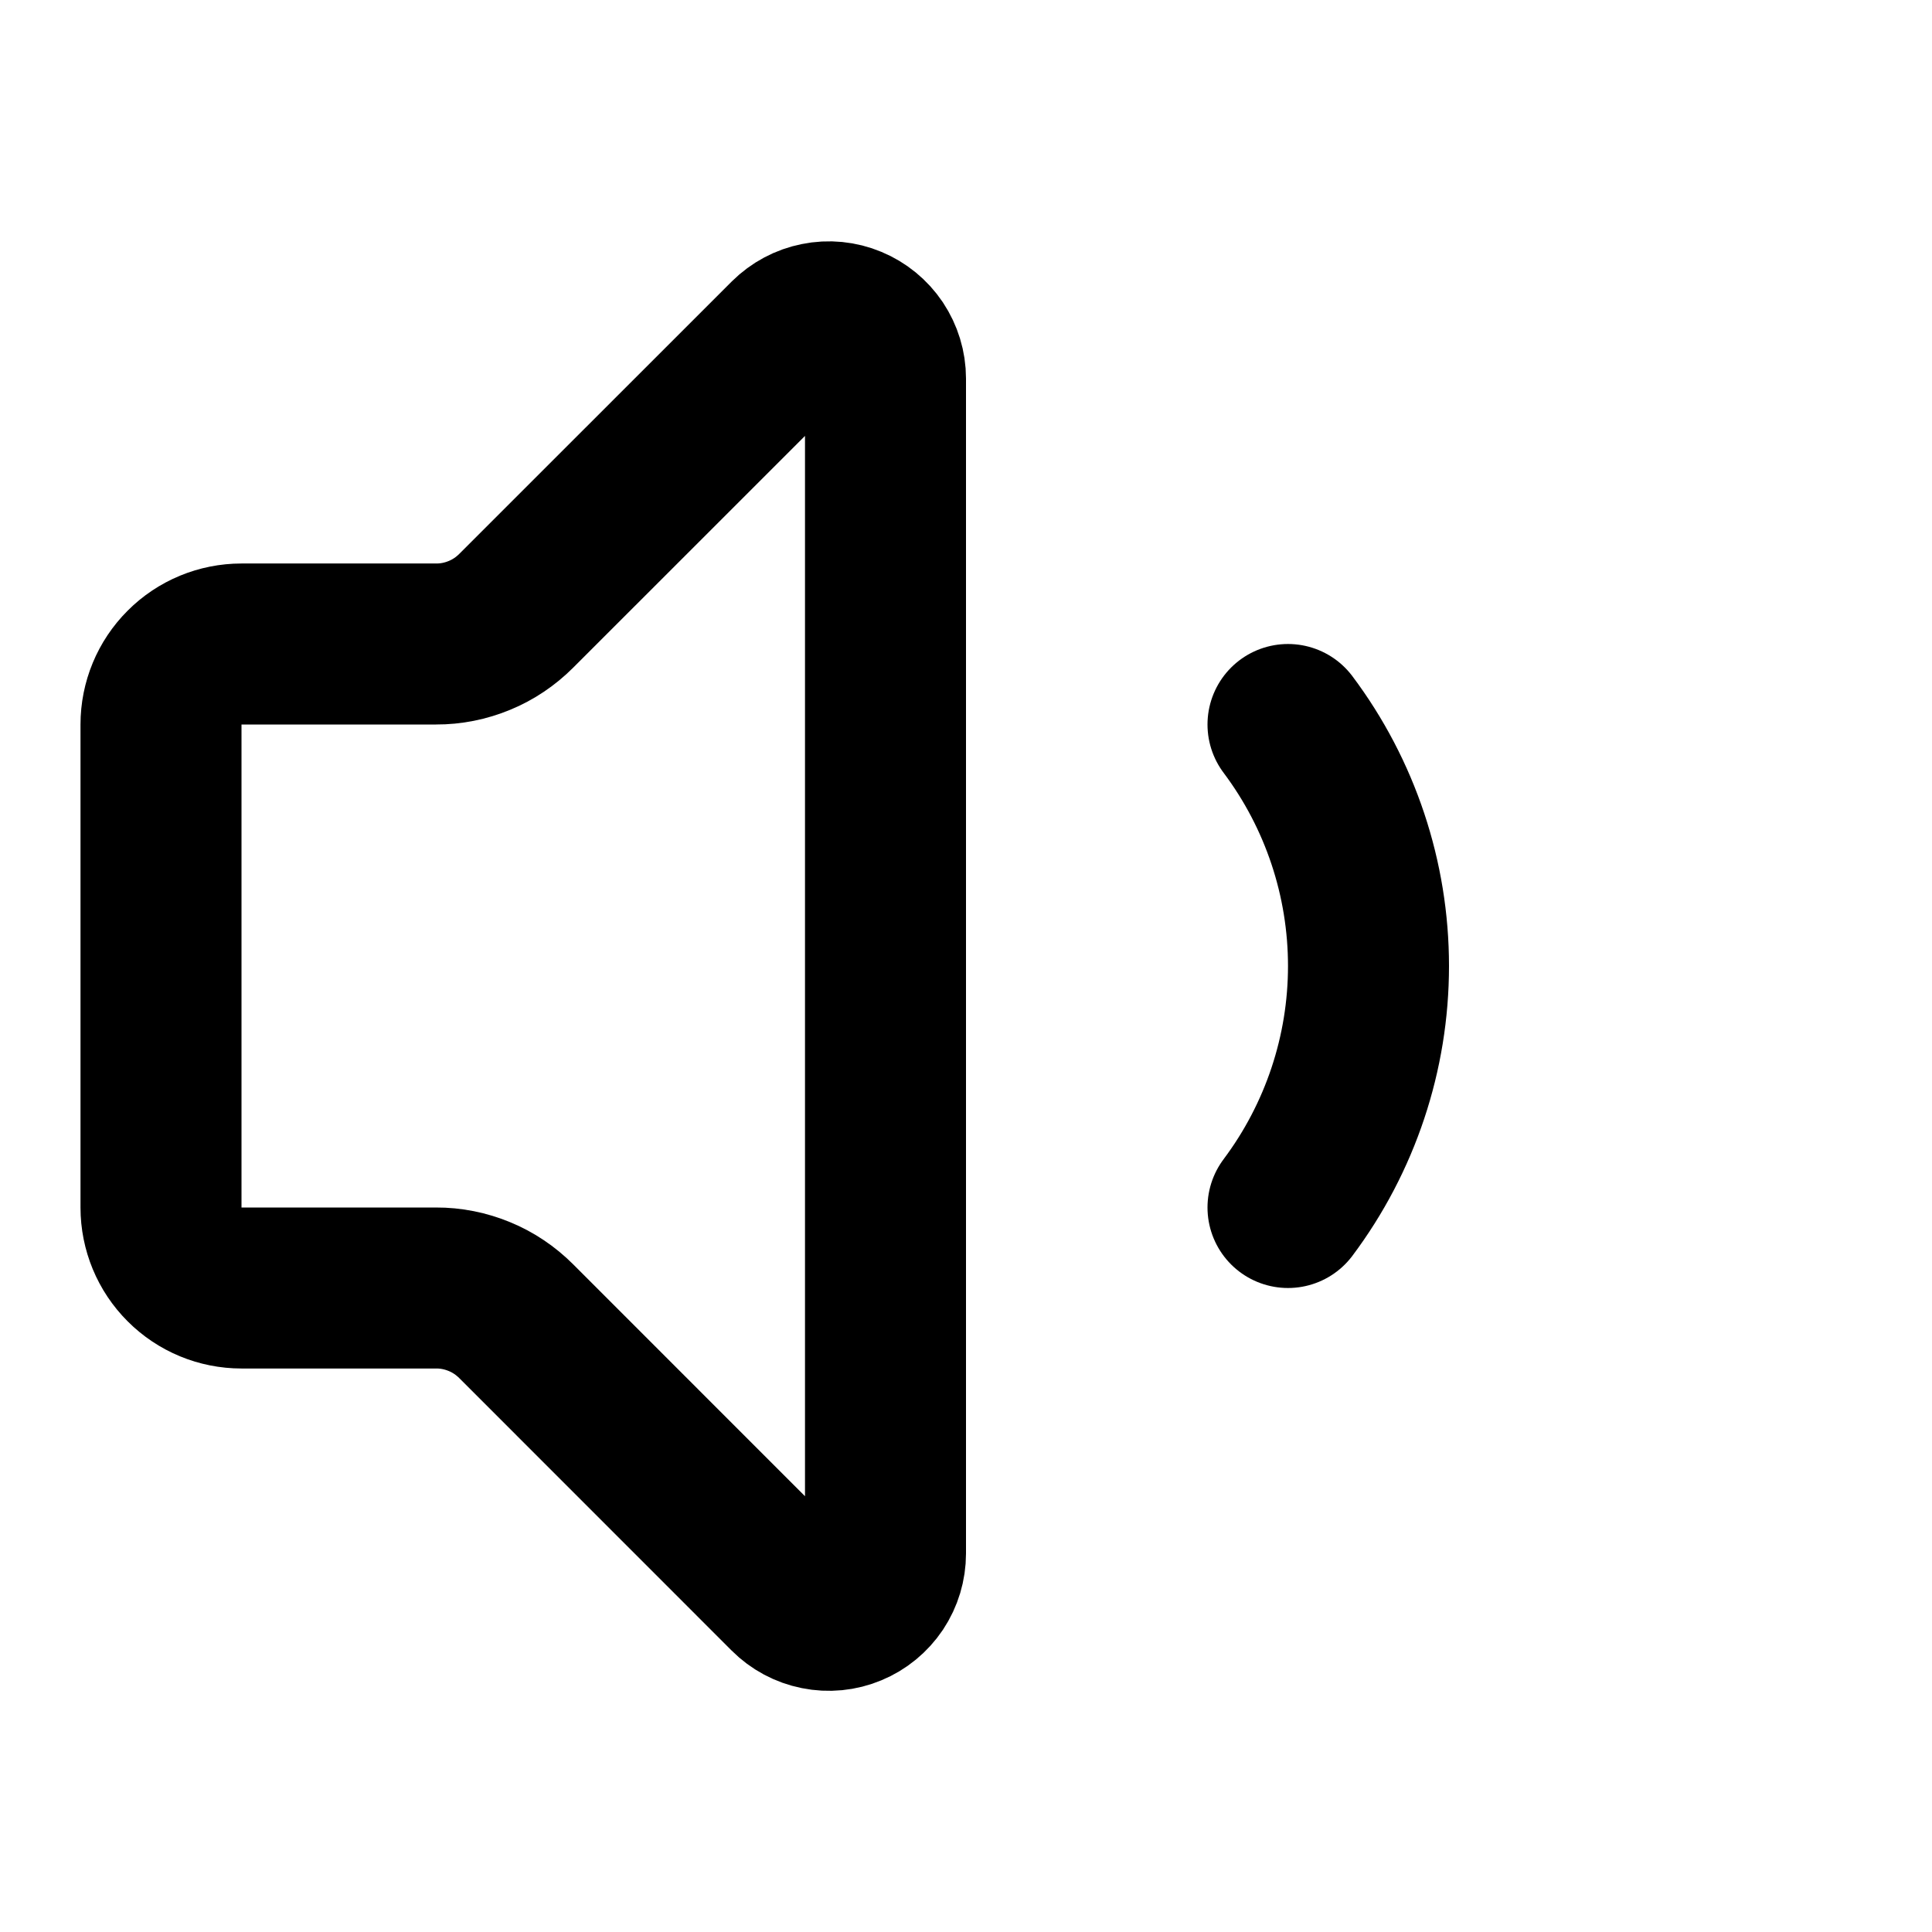
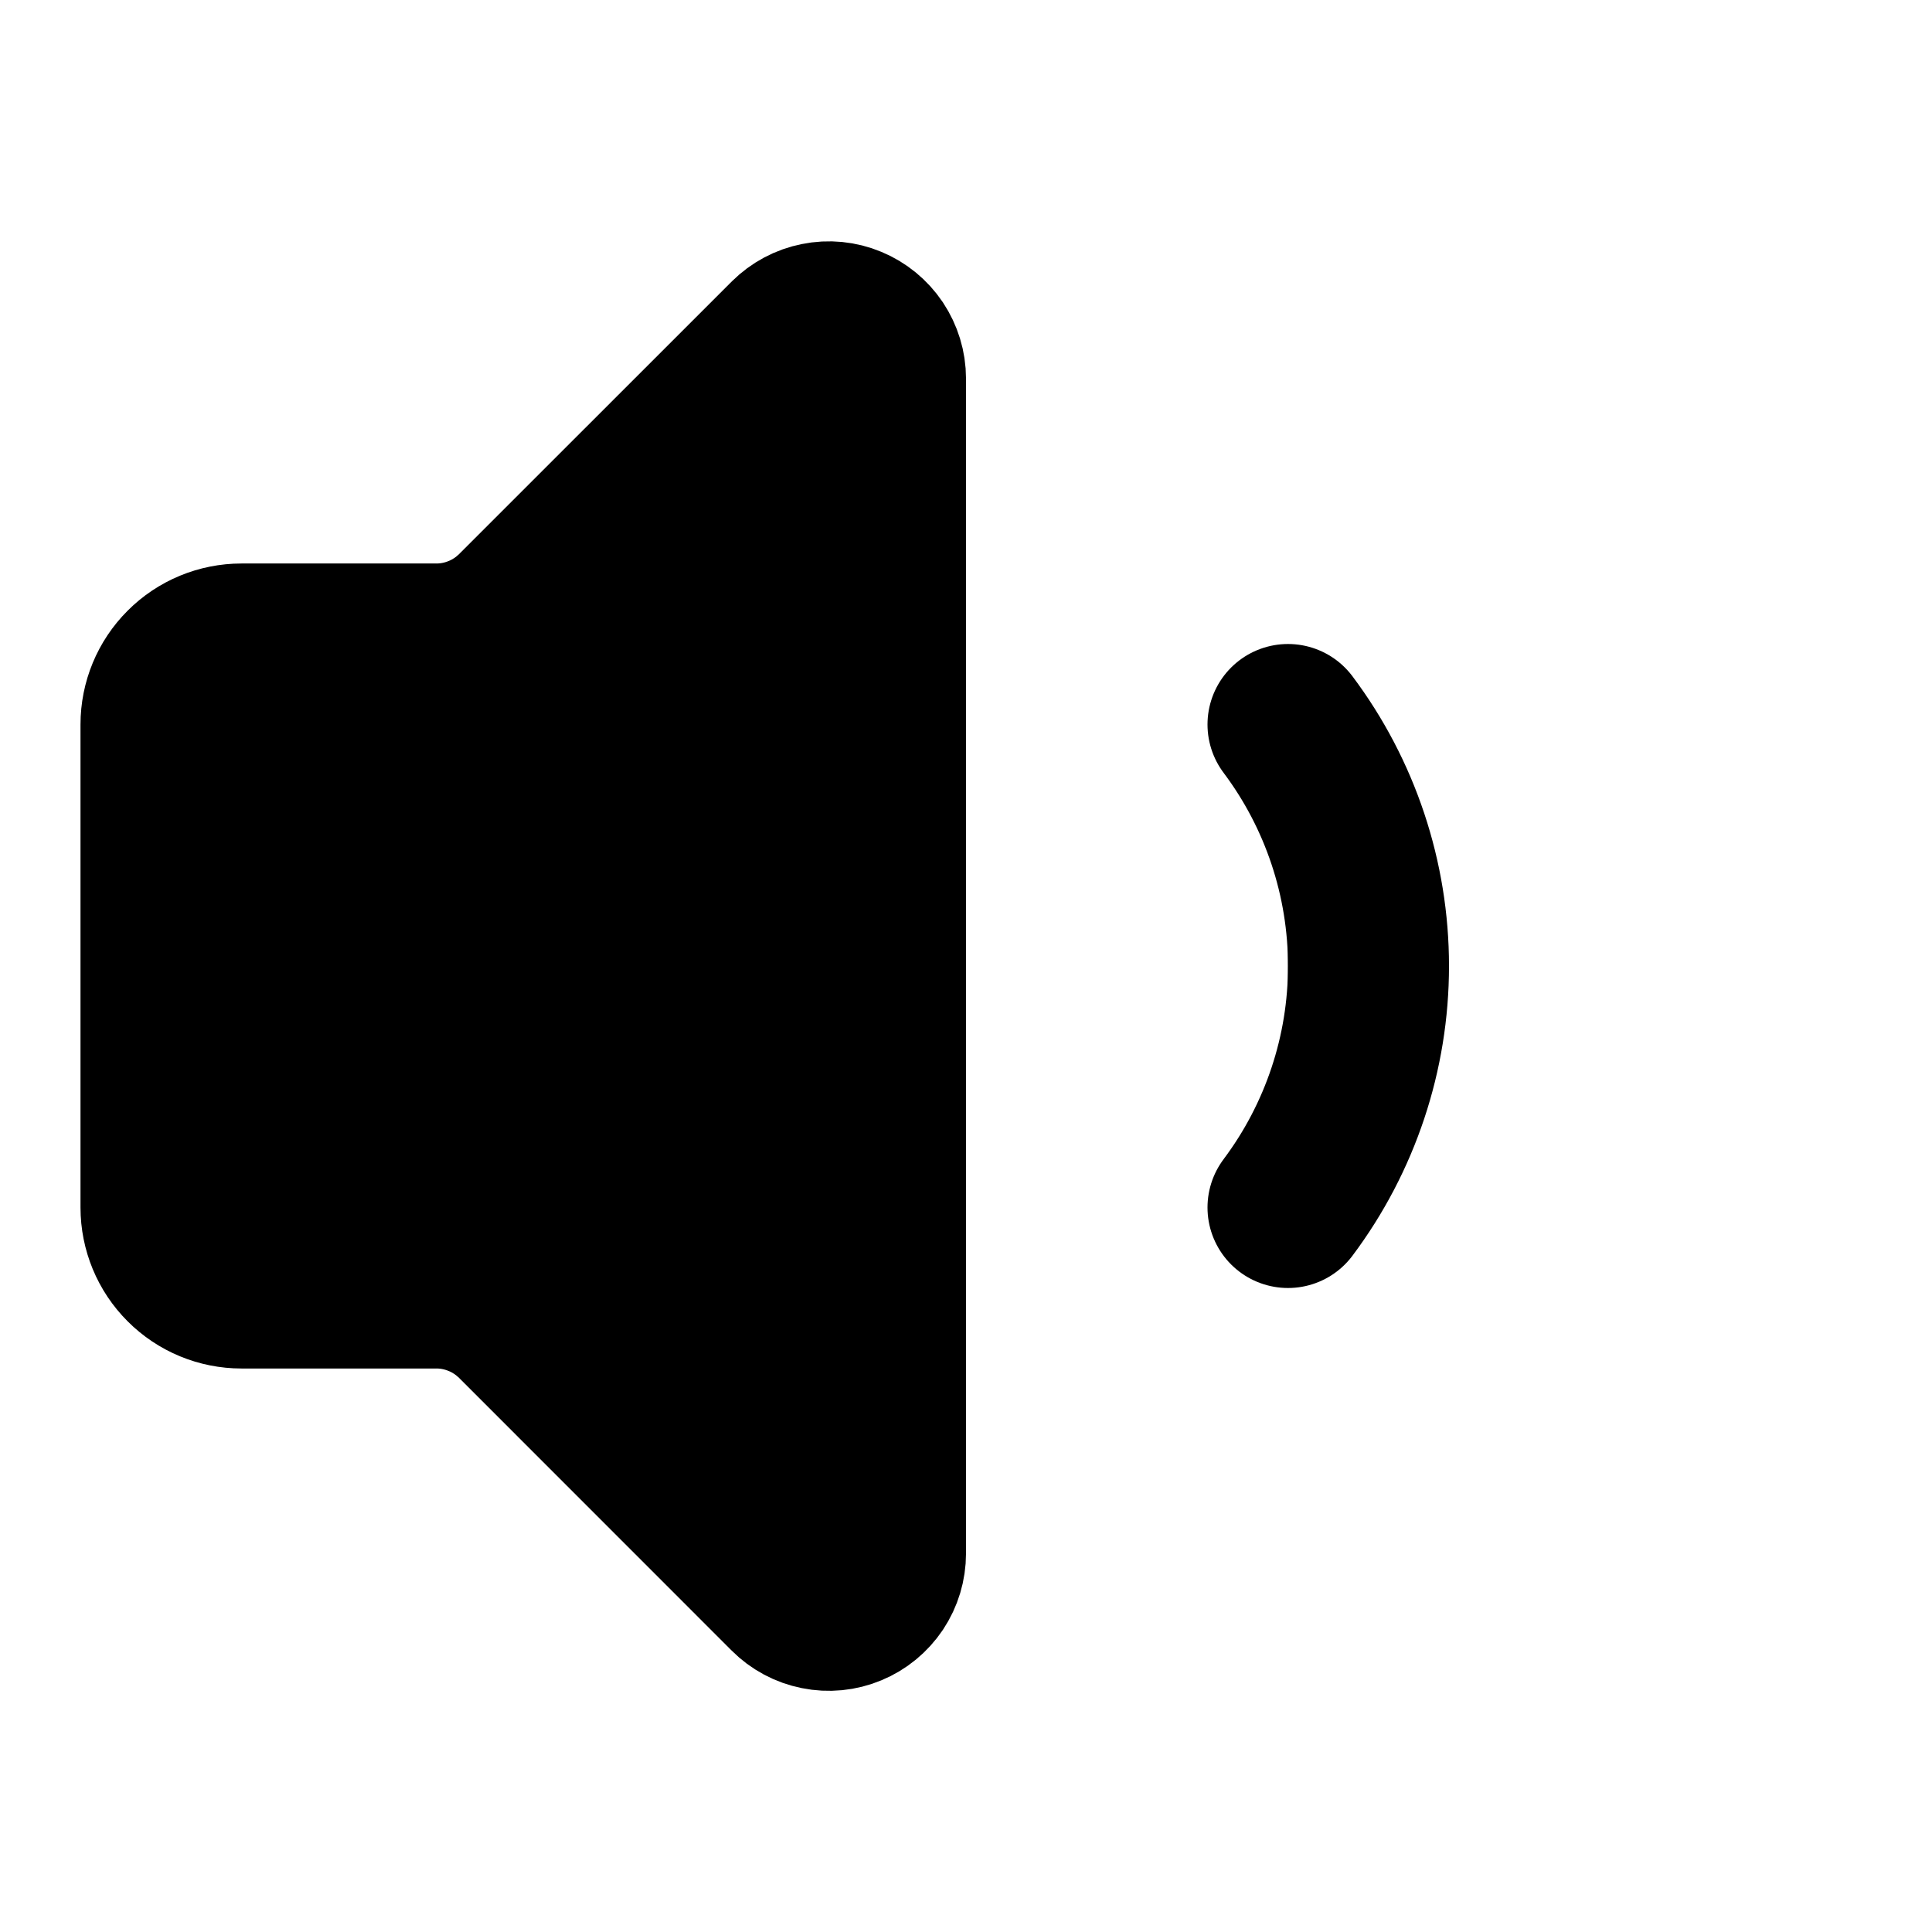
- <svg xmlns="http://www.w3.org/2000/svg" width="24" height="24" viewBox="0 0 24 24" fill="none">
+ <svg xmlns="http://www.w3.org/2000/svg" width="24" height="24" viewBox="0 0 24 24">
  <path d="M11 4.702C11 4.563 10.958 4.427 10.881 4.311C10.803 4.195 10.693 4.105 10.565 4.052C10.436 3.998 10.294 3.984 10.158 4.012C10.021 4.039 9.896 4.106 9.797 4.204L6.413 7.587C6.282 7.718 6.127 7.823 5.956 7.893C5.785 7.964 5.601 8.001 5.416 8H3C2.735 8 2.48 8.105 2.293 8.293C2.105 8.48 2 8.735 2 9V15C2 15.265 2.105 15.52 2.293 15.707C2.48 15.895 2.735 16 3 16H5.416C5.601 15.999 5.785 16.036 5.956 16.107C6.127 16.177 6.282 16.282 6.413 16.413L9.796 19.797C9.895 19.896 10.02 19.963 10.157 19.99C10.294 20.018 10.436 20.004 10.565 19.95C10.694 19.897 10.804 19.806 10.882 19.69C10.959 19.574 11 19.438 11 19.298V4.702Z" stroke="black" stroke-width="2" stroke-linecap="round" stroke-linejoin="round" />
  <path d="M16 9C16.649 9.865 17 10.918 17 12C17 13.082 16.649 14.134 16 15" stroke="black" stroke-width="2" stroke-linecap="round" stroke-linejoin="round" />
</svg>
